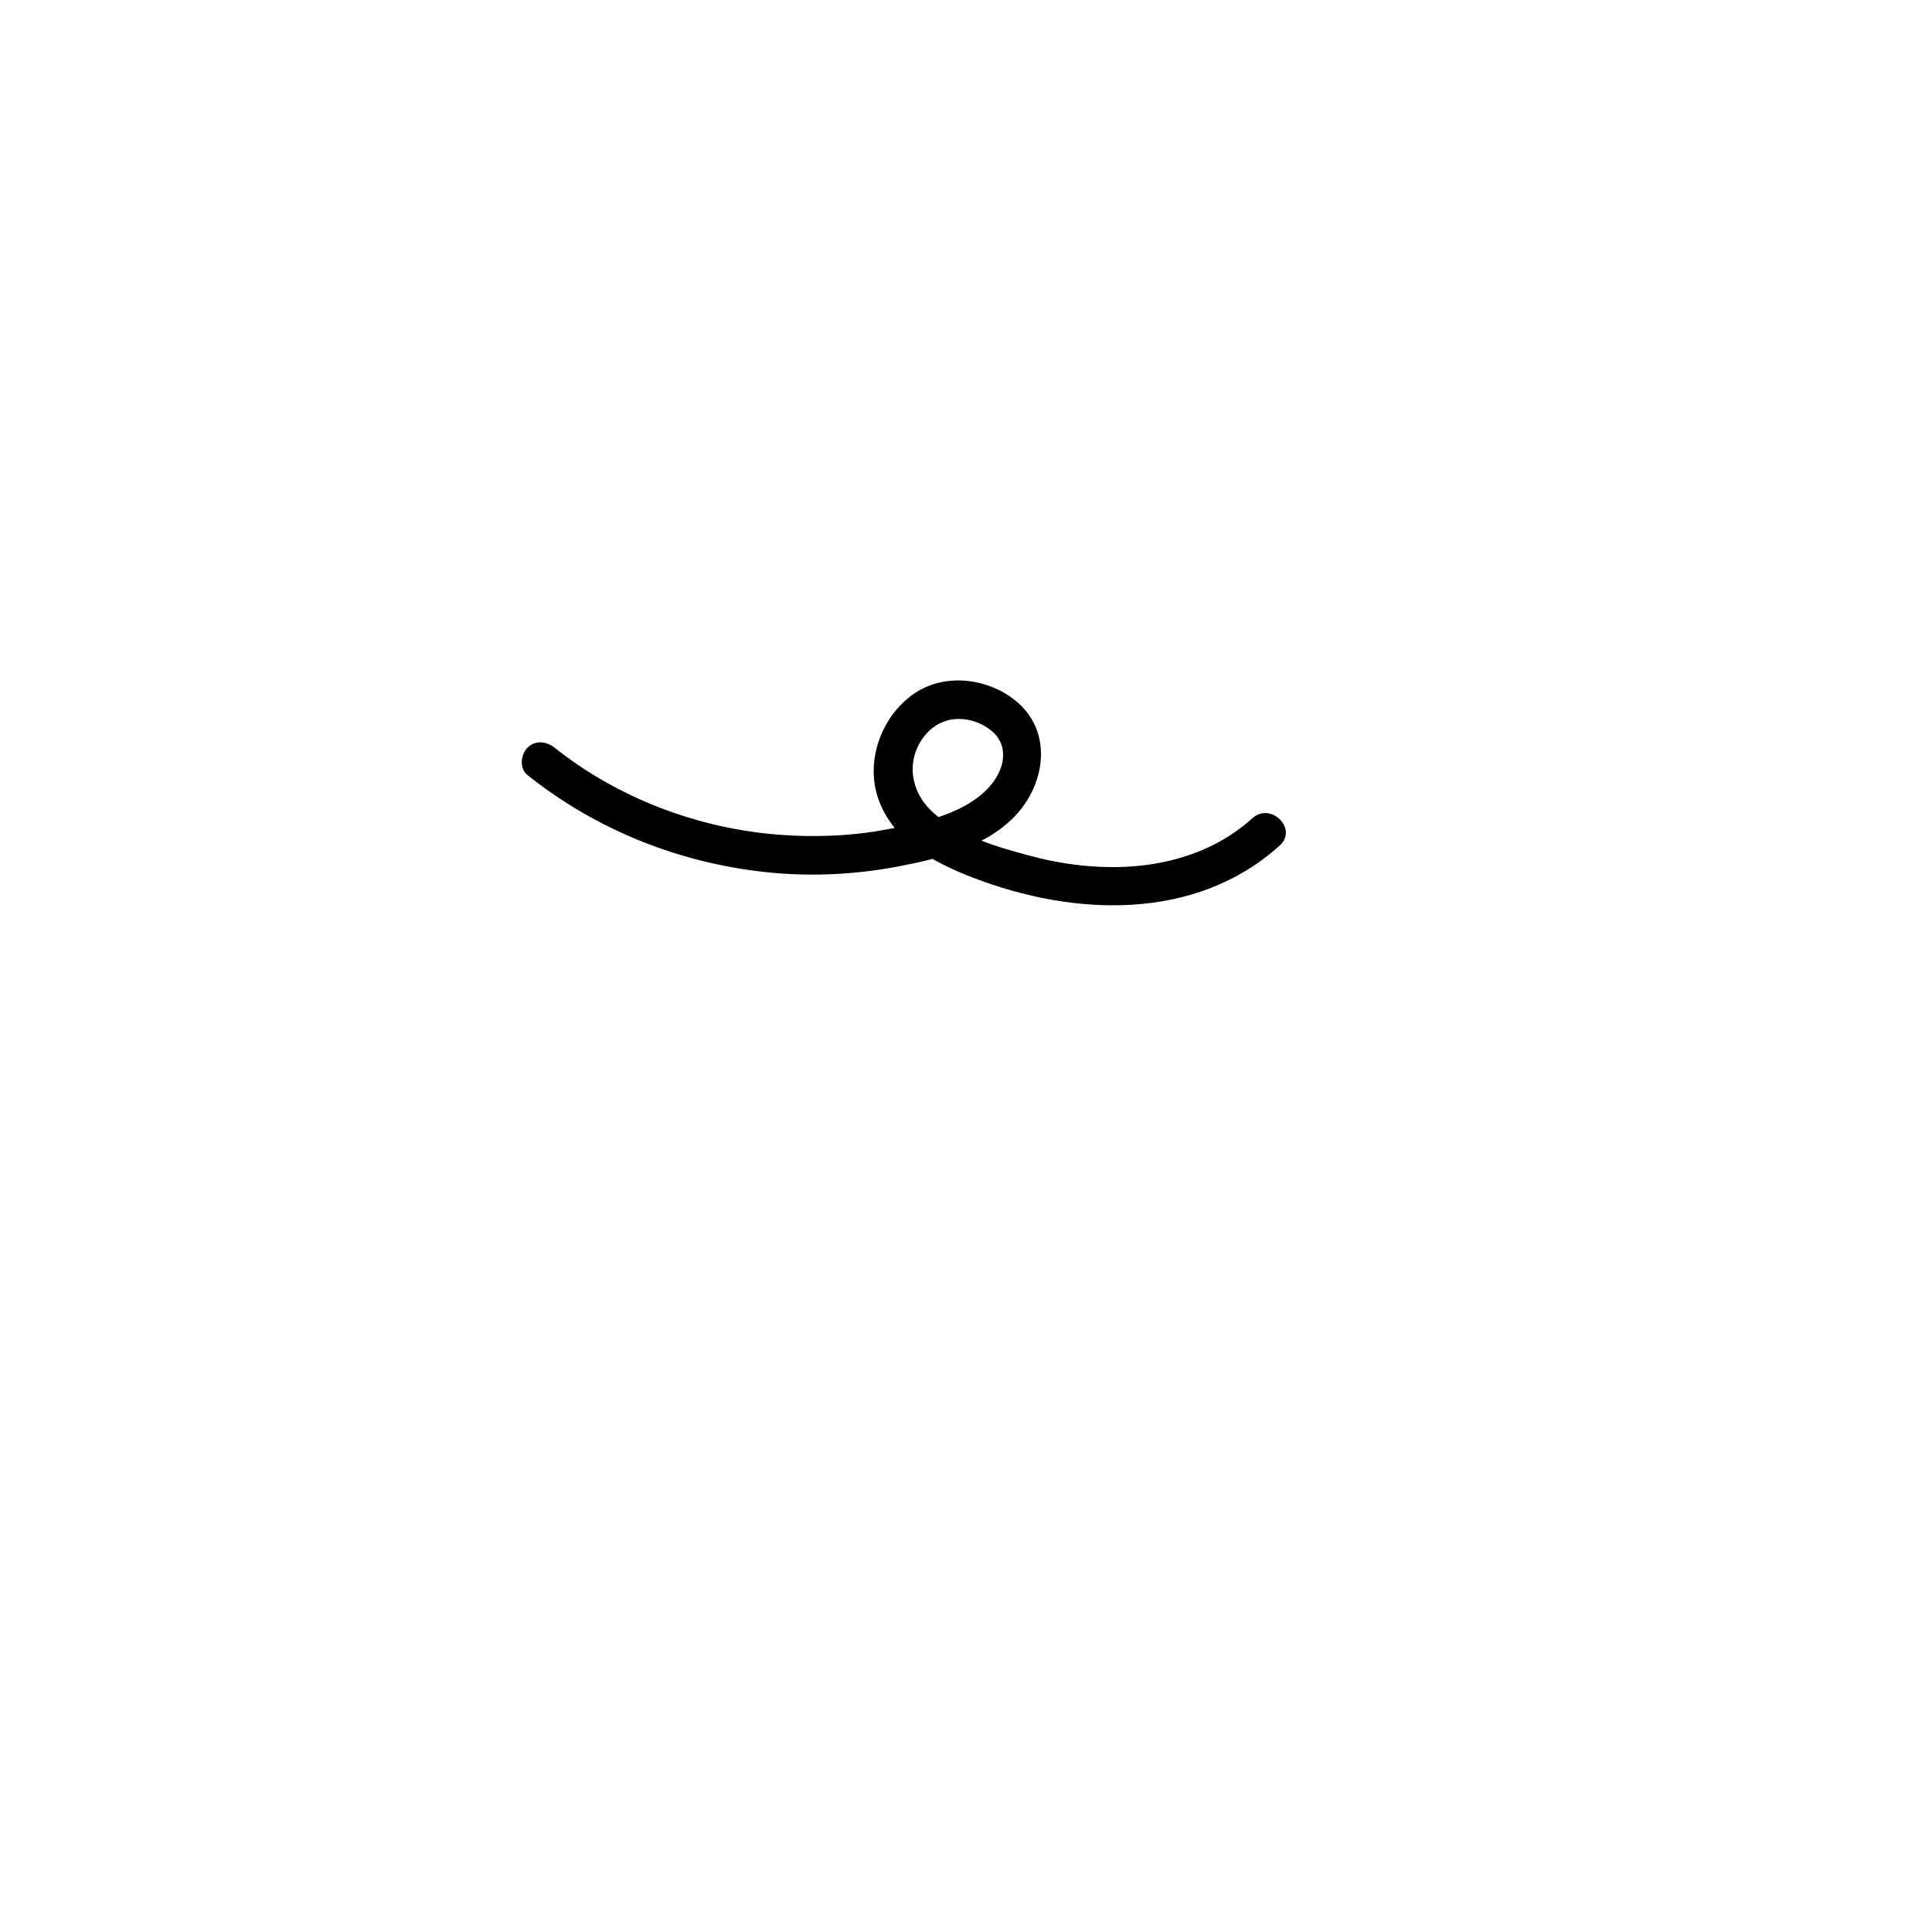
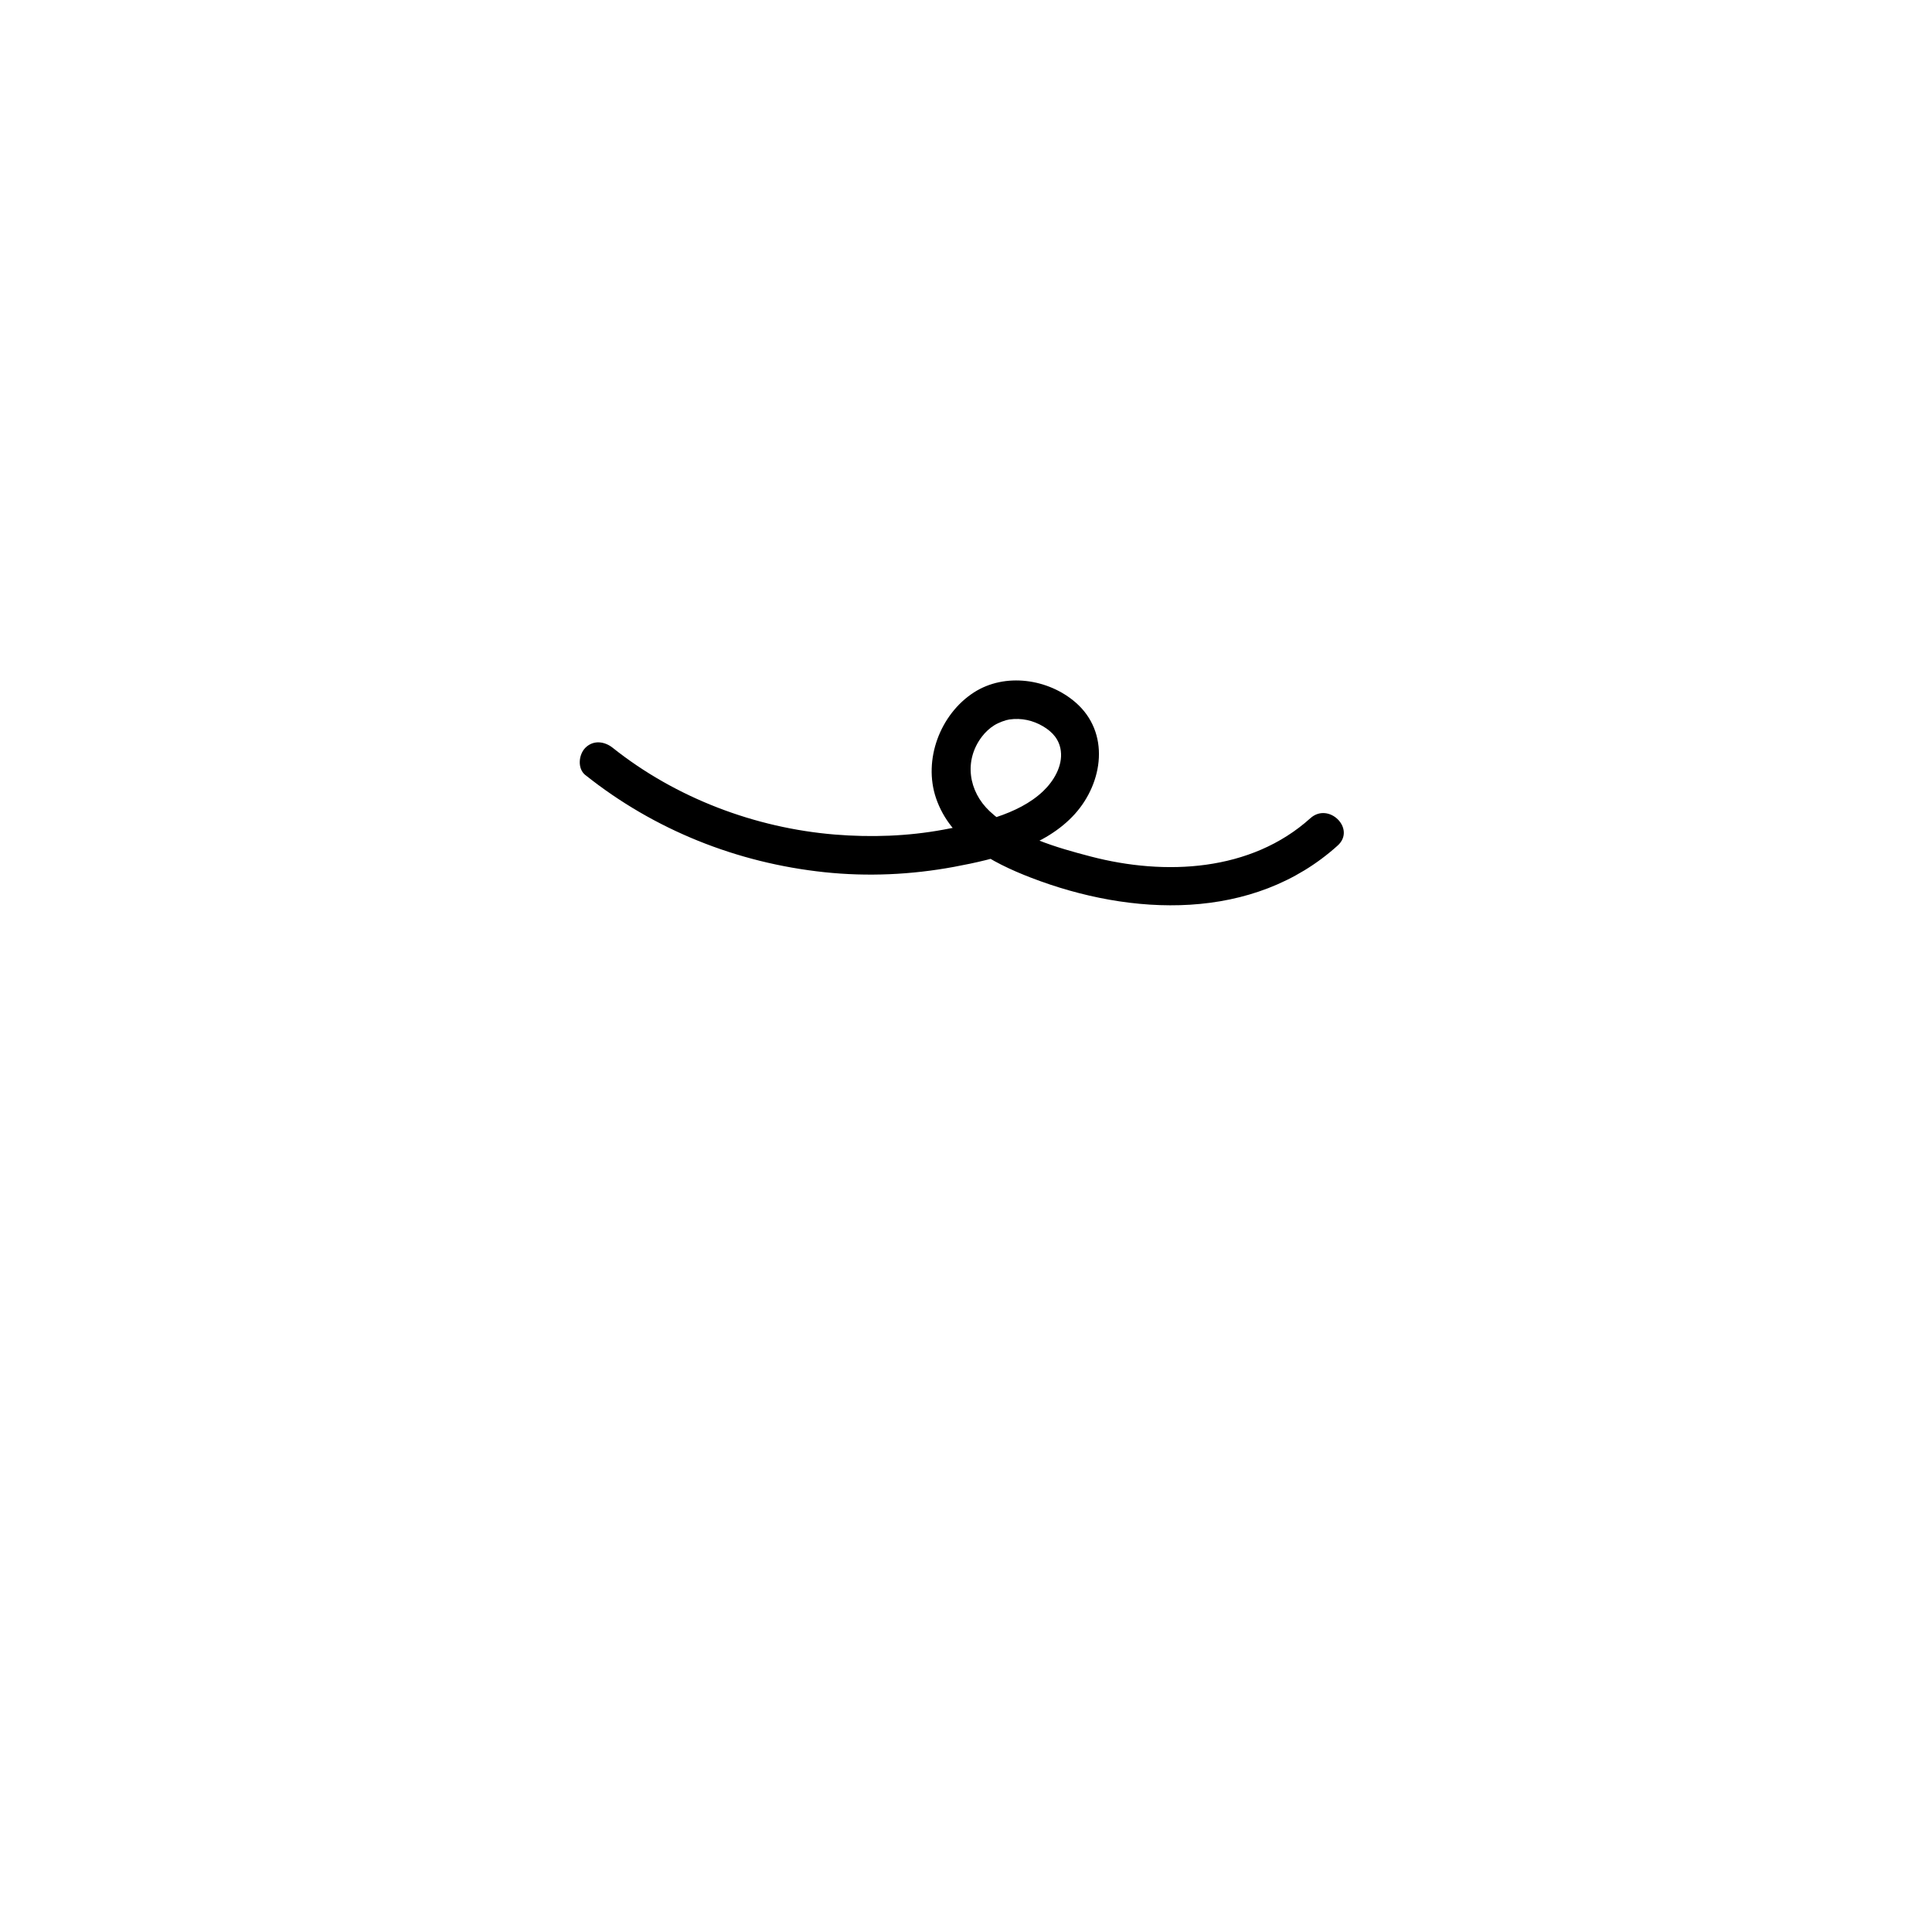
<svg xmlns="http://www.w3.org/2000/svg" id="_レイヤー_2" data-name="レイヤー 2" viewBox="0 0 1000 1000">
-   <path d="M273.01,401.18c35.64,28.39,78.46,45.48,123.74,50.27,22.32,2.36,44.9,1.33,66.96-2.75s47.35-10.42,62.63-27.38c14.72-16.34,18.28-42.14.43-57.69-14.13-12.31-36.53-15.64-52.69-5.22-17.46,11.26-26.37,34.89-19.57,54.78,7.52,21.97,28.79,33.26,49.13,41.1,51.91,20.02,114.96,22.83,158.73-16.63,9.58-8.64-4.6-22.74-14.14-14.14-30.78,27.74-75.29,29.82-113.63,19.81-17.61-4.59-38.71-10.62-52.33-23.42-11.01-10.35-13.46-26.25-4.03-38.63,1.78-2.33,4-4.41,6.5-5.95,2.22-1.36,5.82-2.67,7.7-2.93,6.34-.9,12.3.48,17.54,3.6,4.81,2.86,8.36,6.81,9.1,12.68.99,7.81-3.66,15.57-9.08,20.76-13.09,12.53-34.4,16.79-51.62,19.98-18.47,3.42-37.45,4.07-56.16,2.55-41.43-3.38-82.51-18.97-115.09-44.92-4.22-3.36-10.02-4.12-14.14,0-3.49,3.49-4.25,10.76,0,14.14h0Z" />
+   <path d="M303.01,401.18c35.64,28.39,78.46,45.48,123.74,50.27,22.32,2.36,44.9,1.33,66.96-2.75s47.35-10.42,62.63-27.38c14.72-16.34,18.28-42.14.43-57.69-14.13-12.31-36.53-15.64-52.69-5.22-17.46,11.26-26.37,34.89-19.57,54.78,7.52,21.97,28.79,33.26,49.13,41.1,51.91,20.02,114.96,22.83,158.73-16.63,9.58-8.64-4.6-22.74-14.14-14.14-30.78,27.74-75.29,29.82-113.63,19.81-17.61-4.59-38.71-10.62-52.33-23.42-11.01-10.35-13.46-26.25-4.03-38.63,1.78-2.33,4-4.41,6.5-5.95,2.22-1.36,5.82-2.67,7.7-2.93,6.34-.9,12.3.48,17.54,3.6,4.81,2.86,8.36,6.81,9.1,12.68.99,7.81-3.66,15.57-9.08,20.76-13.09,12.53-34.4,16.79-51.62,19.98-18.47,3.42-37.45,4.07-56.16,2.55-41.43-3.38-82.51-18.97-115.09-44.92-4.22-3.36-10.02-4.12-14.14,0-3.49,3.49-4.25,10.76,0,14.14h0Z" />
</svg>
